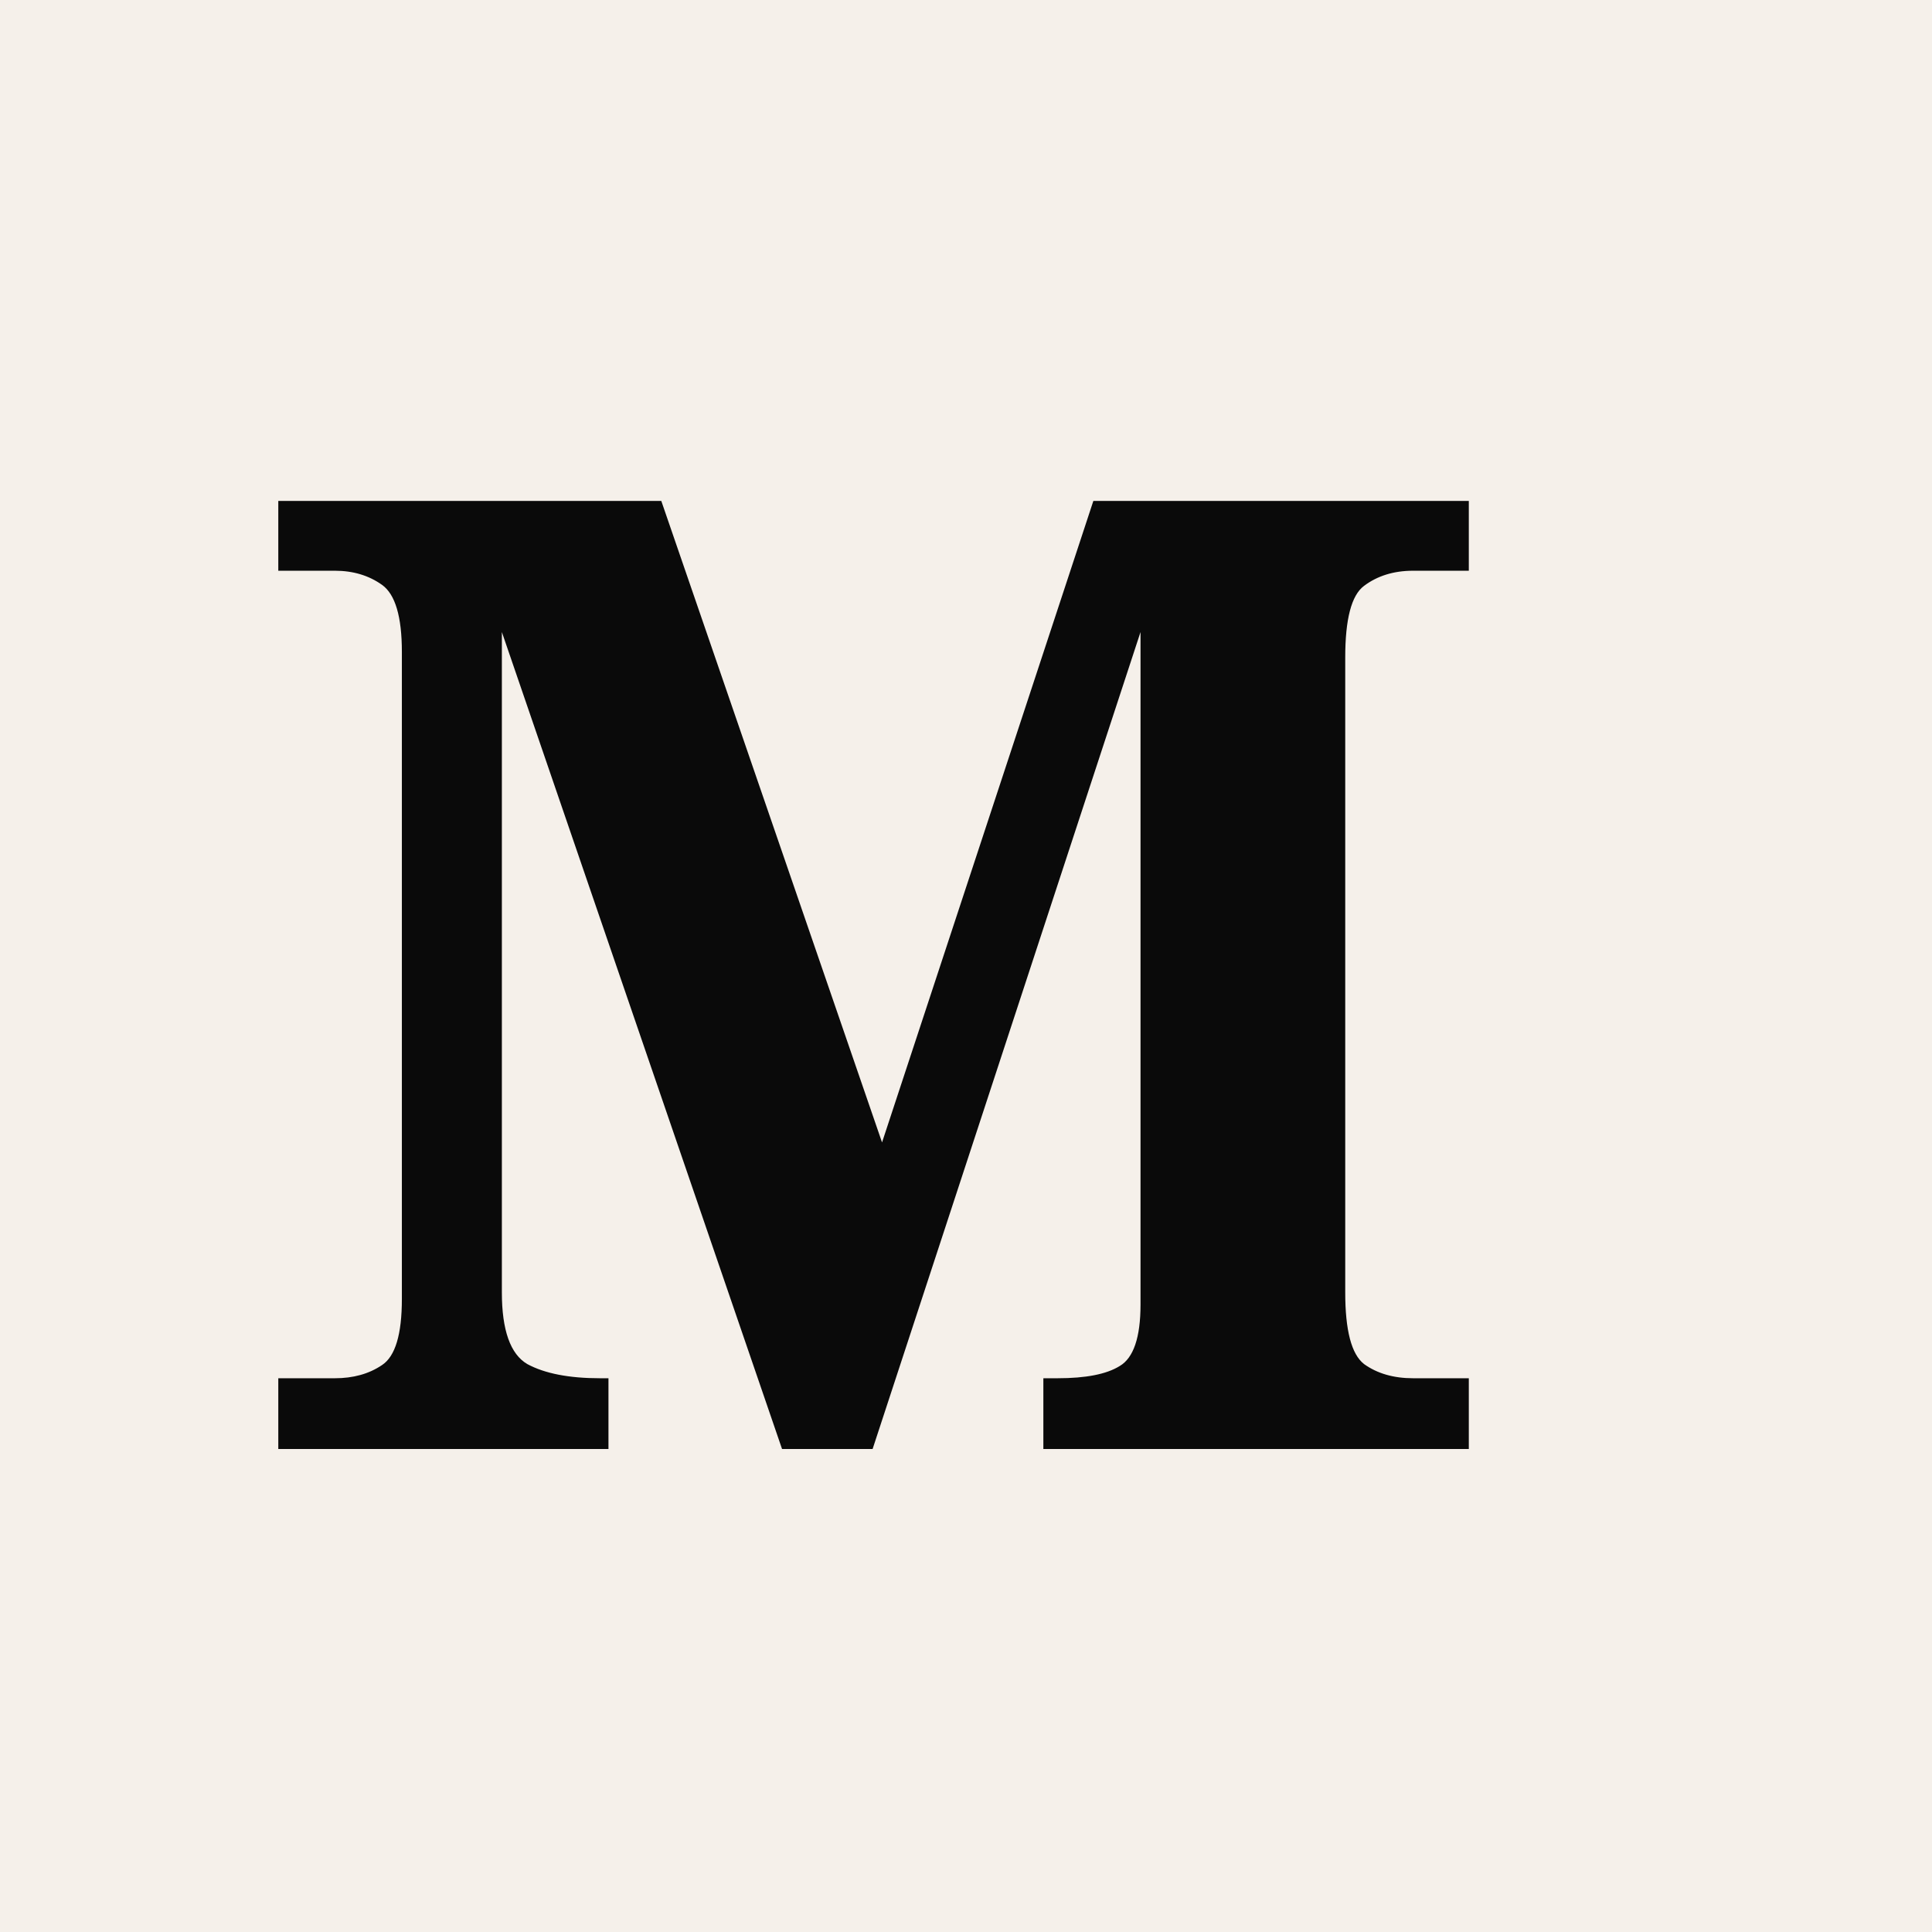
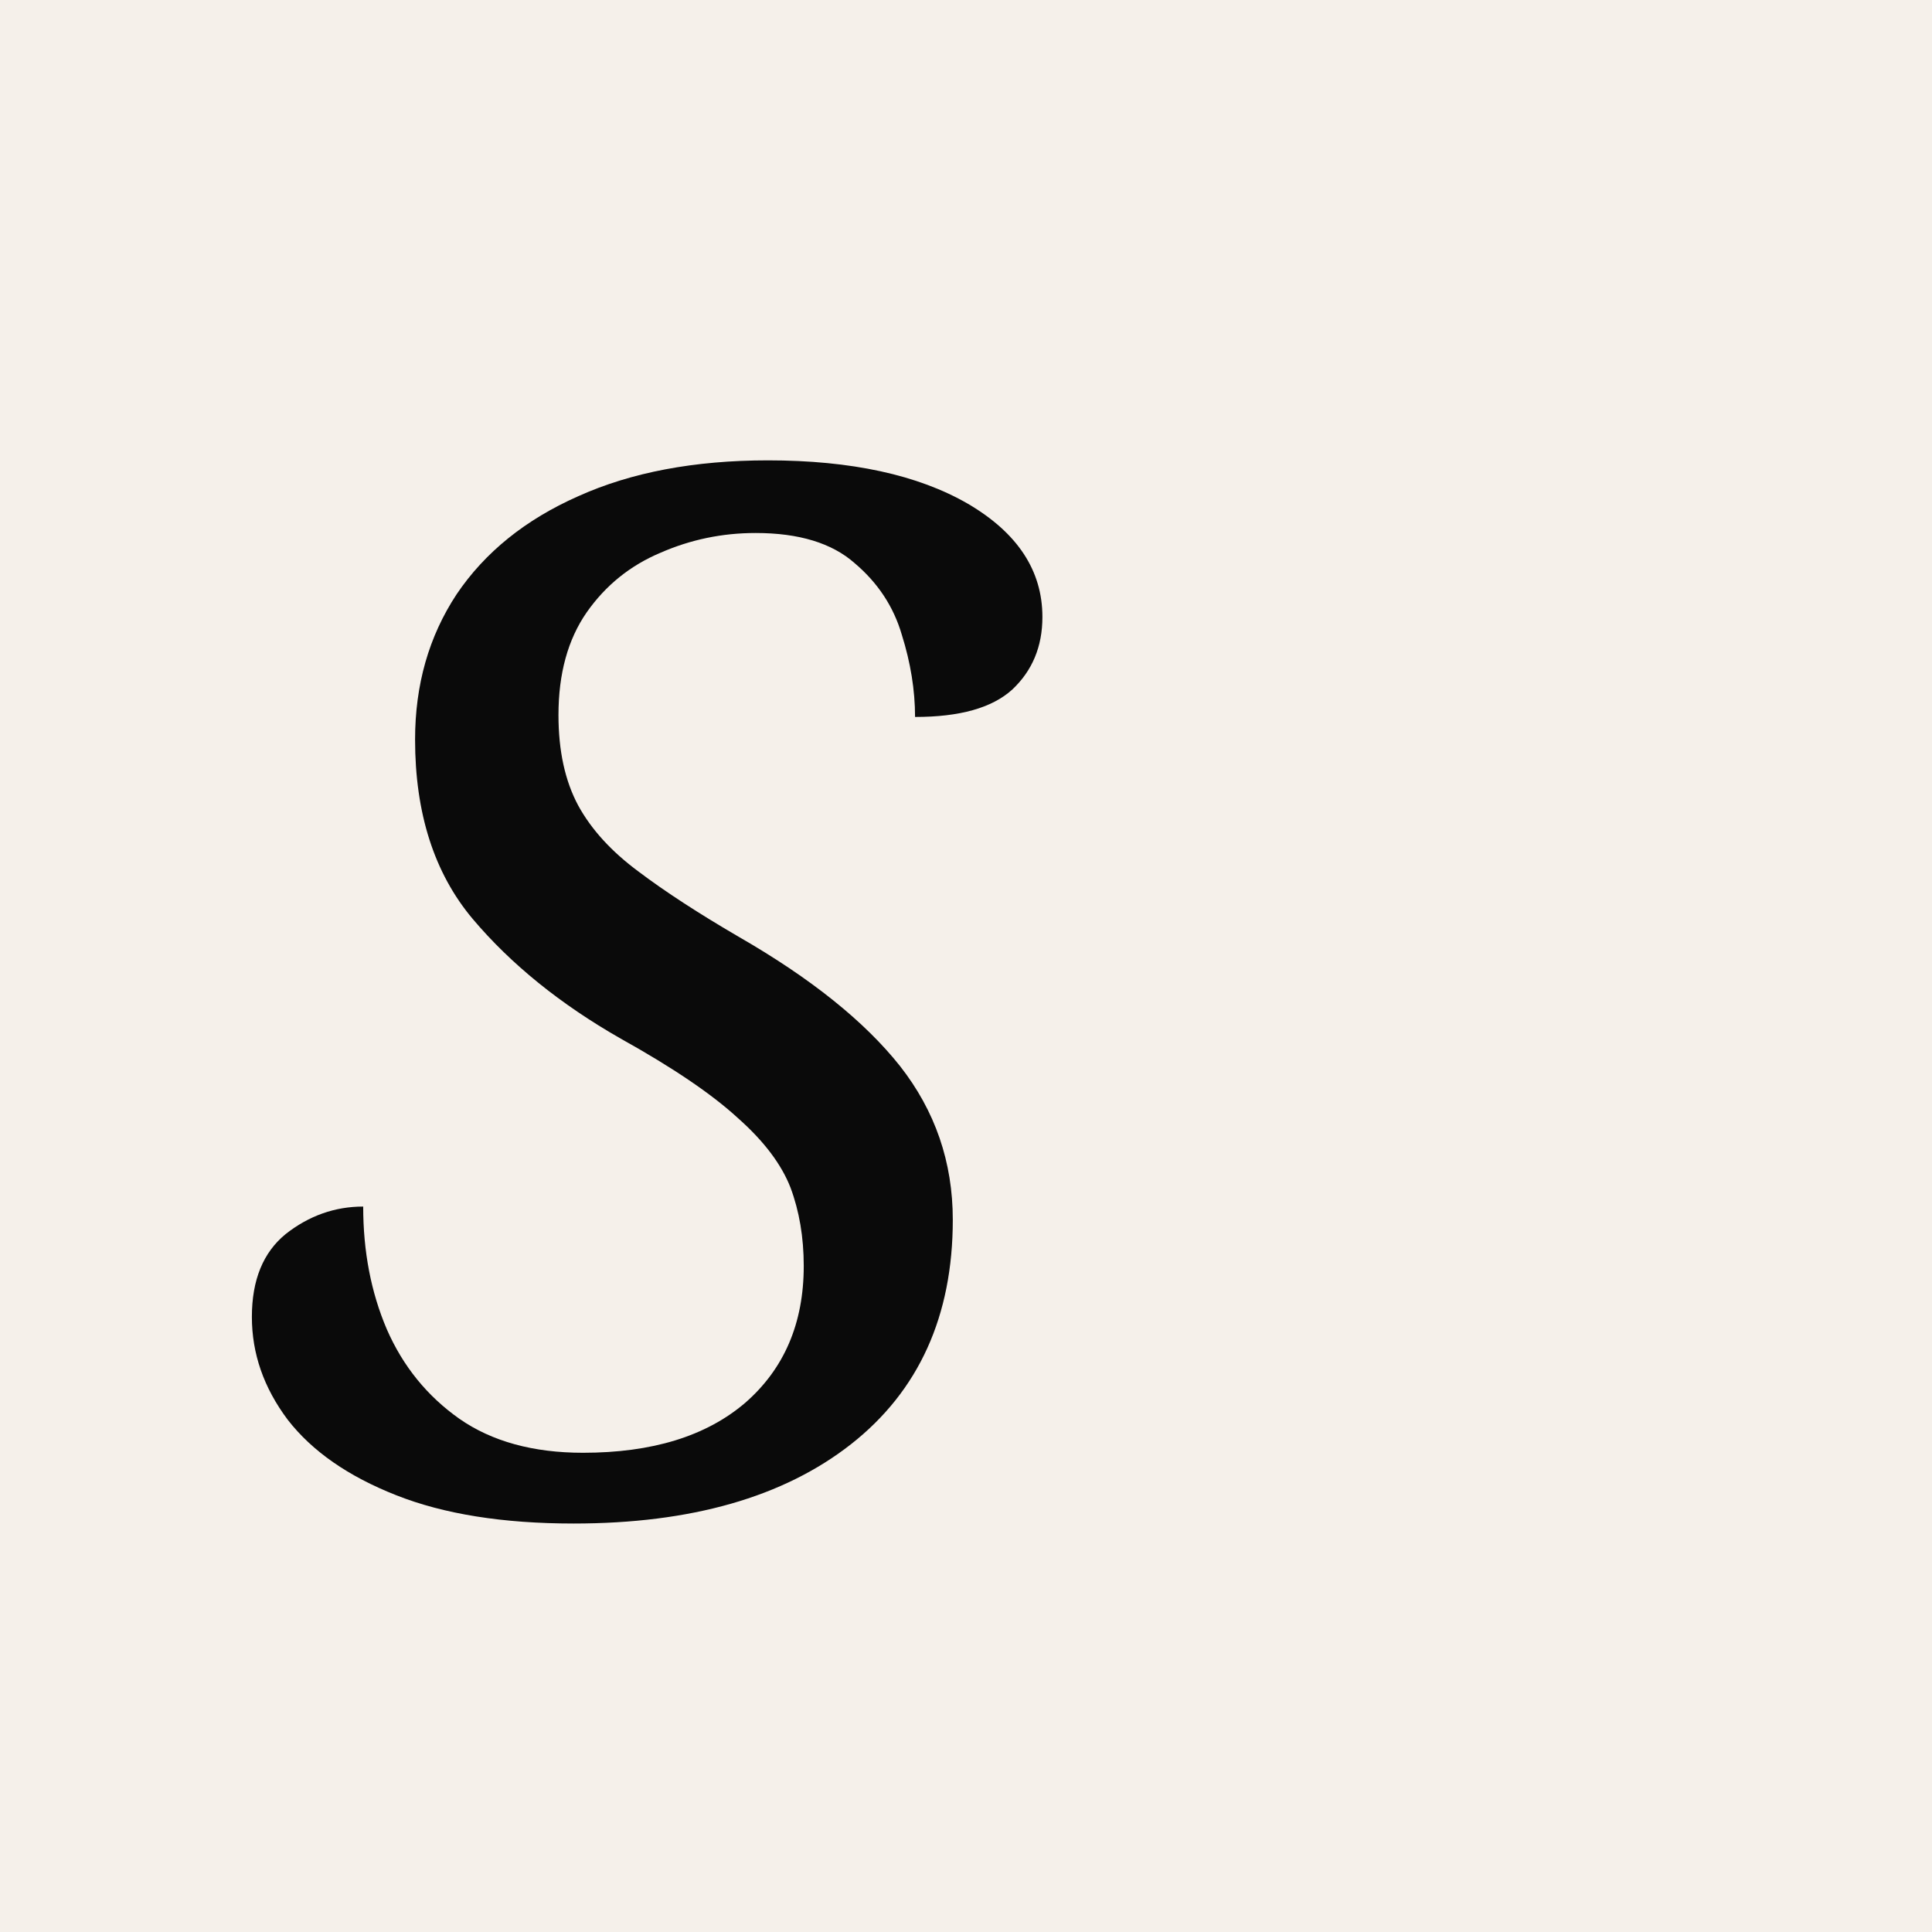
<svg xmlns="http://www.w3.org/2000/svg" viewBox="0 0 32 32">
  <rect width="32" height="32" fill="#f5f0ea" />
-   <text x="4" y="24" font-family="Georgia, serif" font-size="22" font-weight="600" fill="#0a0a0a">M</text>
+   <text x="4" y="25" font-family="Georgia, serif" font-size="24" font-weight="400" font-style="italic" fill="#0a0a0a">S</text>
</svg>
